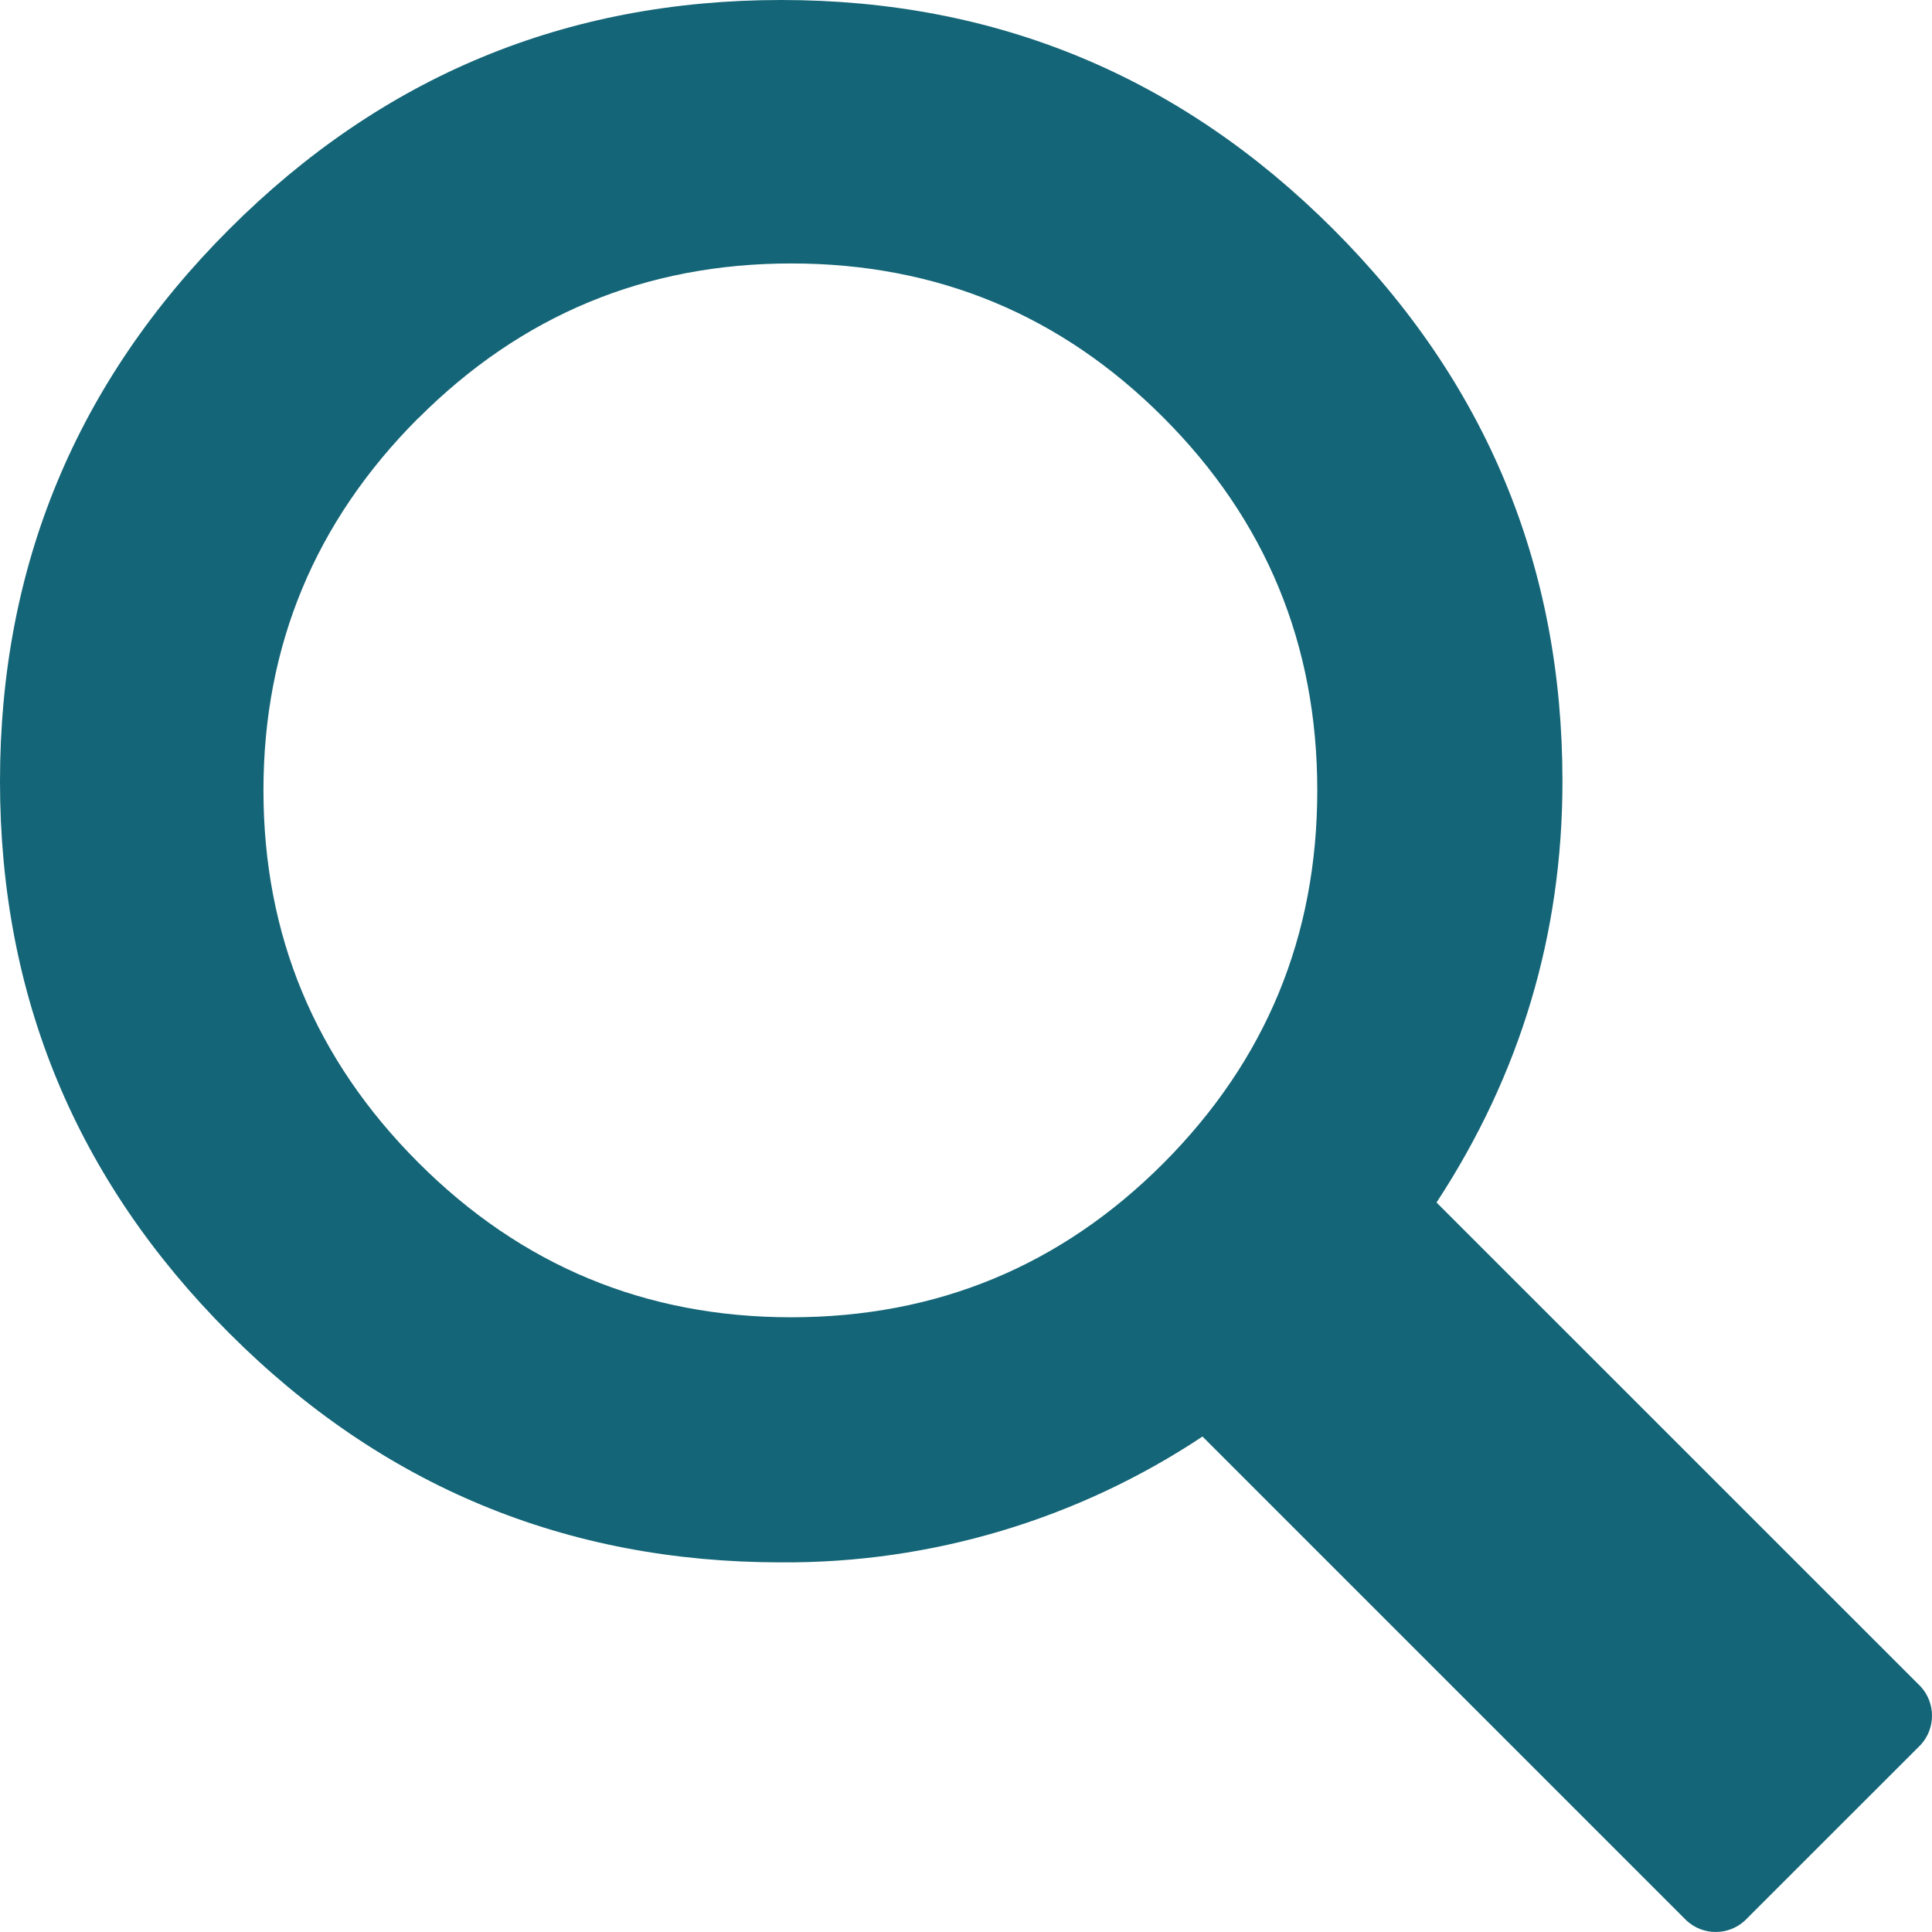
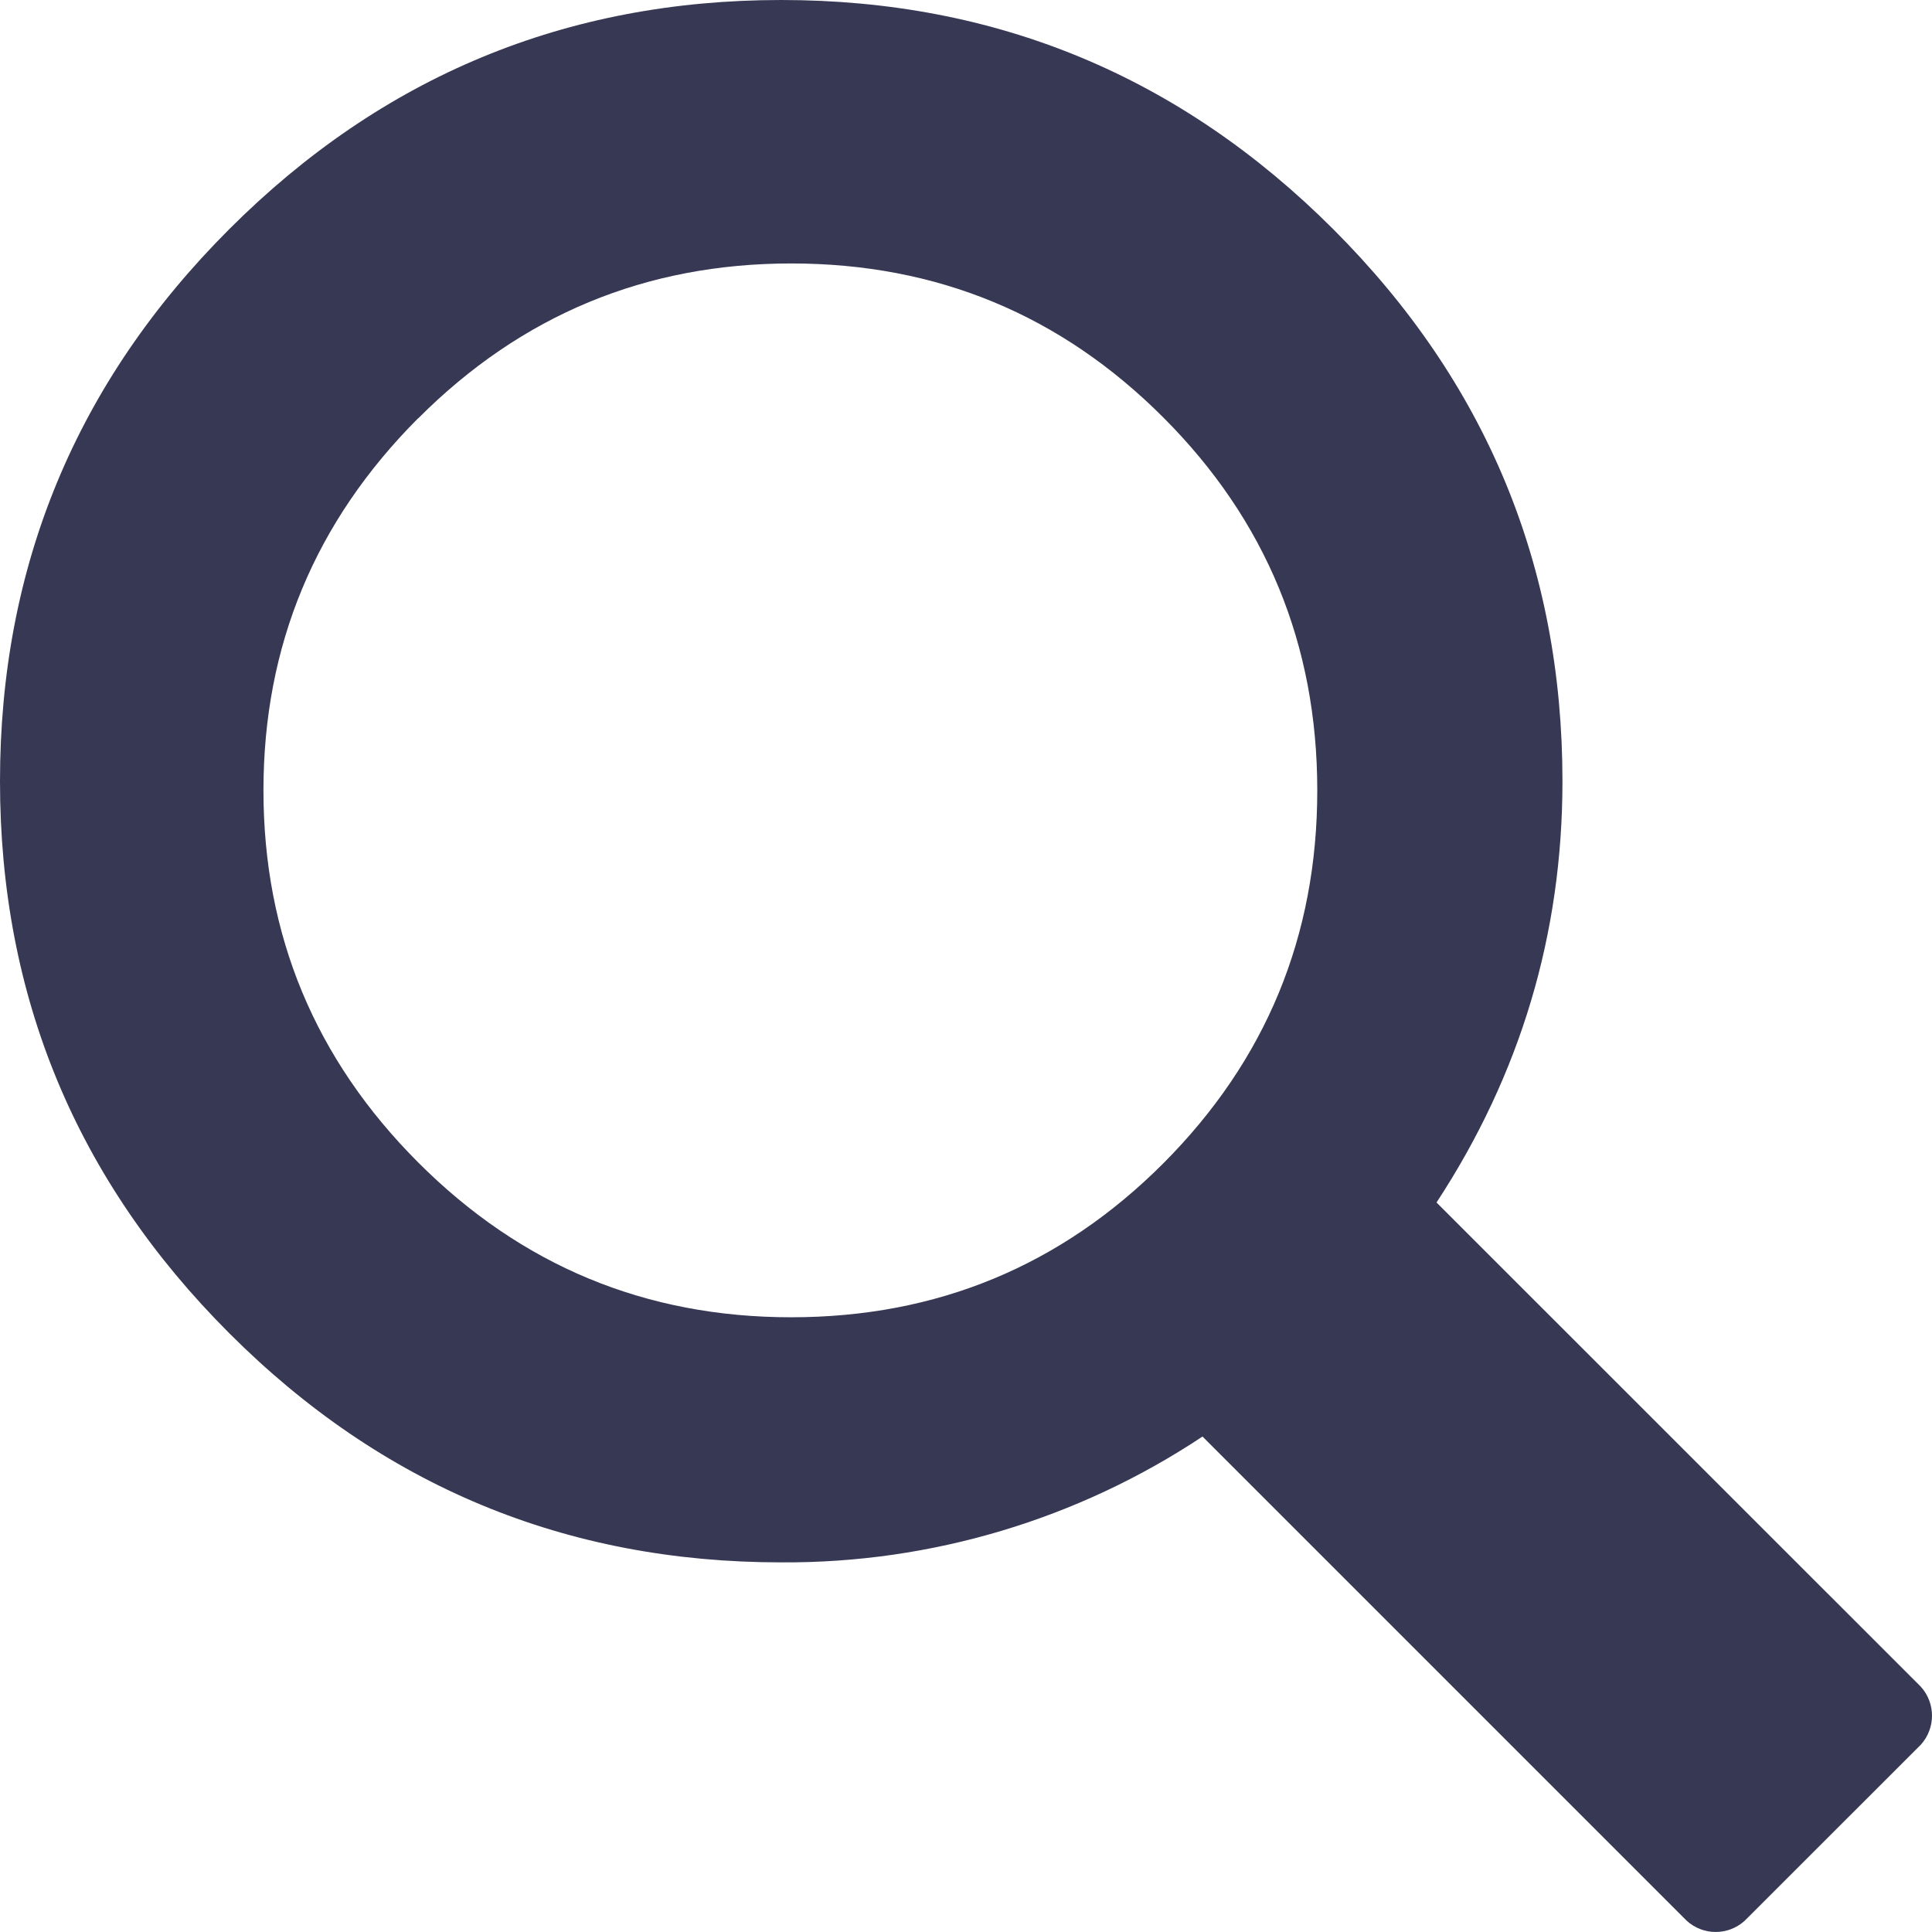
<svg xmlns="http://www.w3.org/2000/svg" width="22" height="22" viewBox="0 0 22 22">
-   <path d="M16.358 13.693l5.514 5.513a.492.492 0 0 1 0 .662l-2.004 2.003a.49.49 0 0 1-.662 0l-5.513-5.513a8.572 8.572 0 0 1-4.797 1.433c-2.452 0-4.547-.87-6.286-2.61C.87 13.441 0 11.346 0 8.896 0 6.445.87 4.35 2.61 2.61 4.35.87 6.444 0 8.896 0c2.45 0 4.545.87 6.286 2.61 1.74 1.74 2.61 3.835 2.61 6.286 0 1.74-.478 3.338-1.434 4.797 0 0 .956-1.459 0 0zM4.761 4.763C3.587 5.94 3 7.353 3 9c0 1.648.587 3.06 1.761 4.236C5.935 14.412 7.351 15 9.009 15c1.658 0 3.071-.584 4.24-1.755C14.415 12.075 15 10.661 15 9c0-1.66-.584-3.076-1.752-4.245C12.08 3.585 10.668 3 9.01 3c-1.658 0-3.074.588-4.248 1.764z" fill="#146577" fill-rule="evenodd" />
+   <path d="M16.358 13.693l5.514 5.513a.492.492 0 0 1 0 .662l-2.004 2.003a.49.49 0 0 1-.662 0l-5.513-5.513a8.572 8.572 0 0 1-4.797 1.433c-2.452 0-4.547-.87-6.286-2.61C.87 13.441 0 11.346 0 8.896 0 6.445.87 4.35 2.61 2.61 4.35.87 6.444 0 8.896 0c2.45 0 4.545.87 6.286 2.61 1.74 1.74 2.61 3.835 2.61 6.286 0 1.74-.478 3.338-1.434 4.797 0 0 .956-1.459 0 0zM4.761 4.763C3.587 5.94 3 7.353 3 9c0 1.648.587 3.06 1.761 4.236C5.935 14.412 7.351 15 9.009 15c1.658 0 3.071-.584 4.24-1.755C14.415 12.075 15 10.661 15 9c0-1.66-.584-3.076-1.752-4.245C12.08 3.585 10.668 3 9.01 3c-1.658 0-3.074.588-4.248 1.764z" fill="#373854" fill-rule="evenodd" />
</svg>
